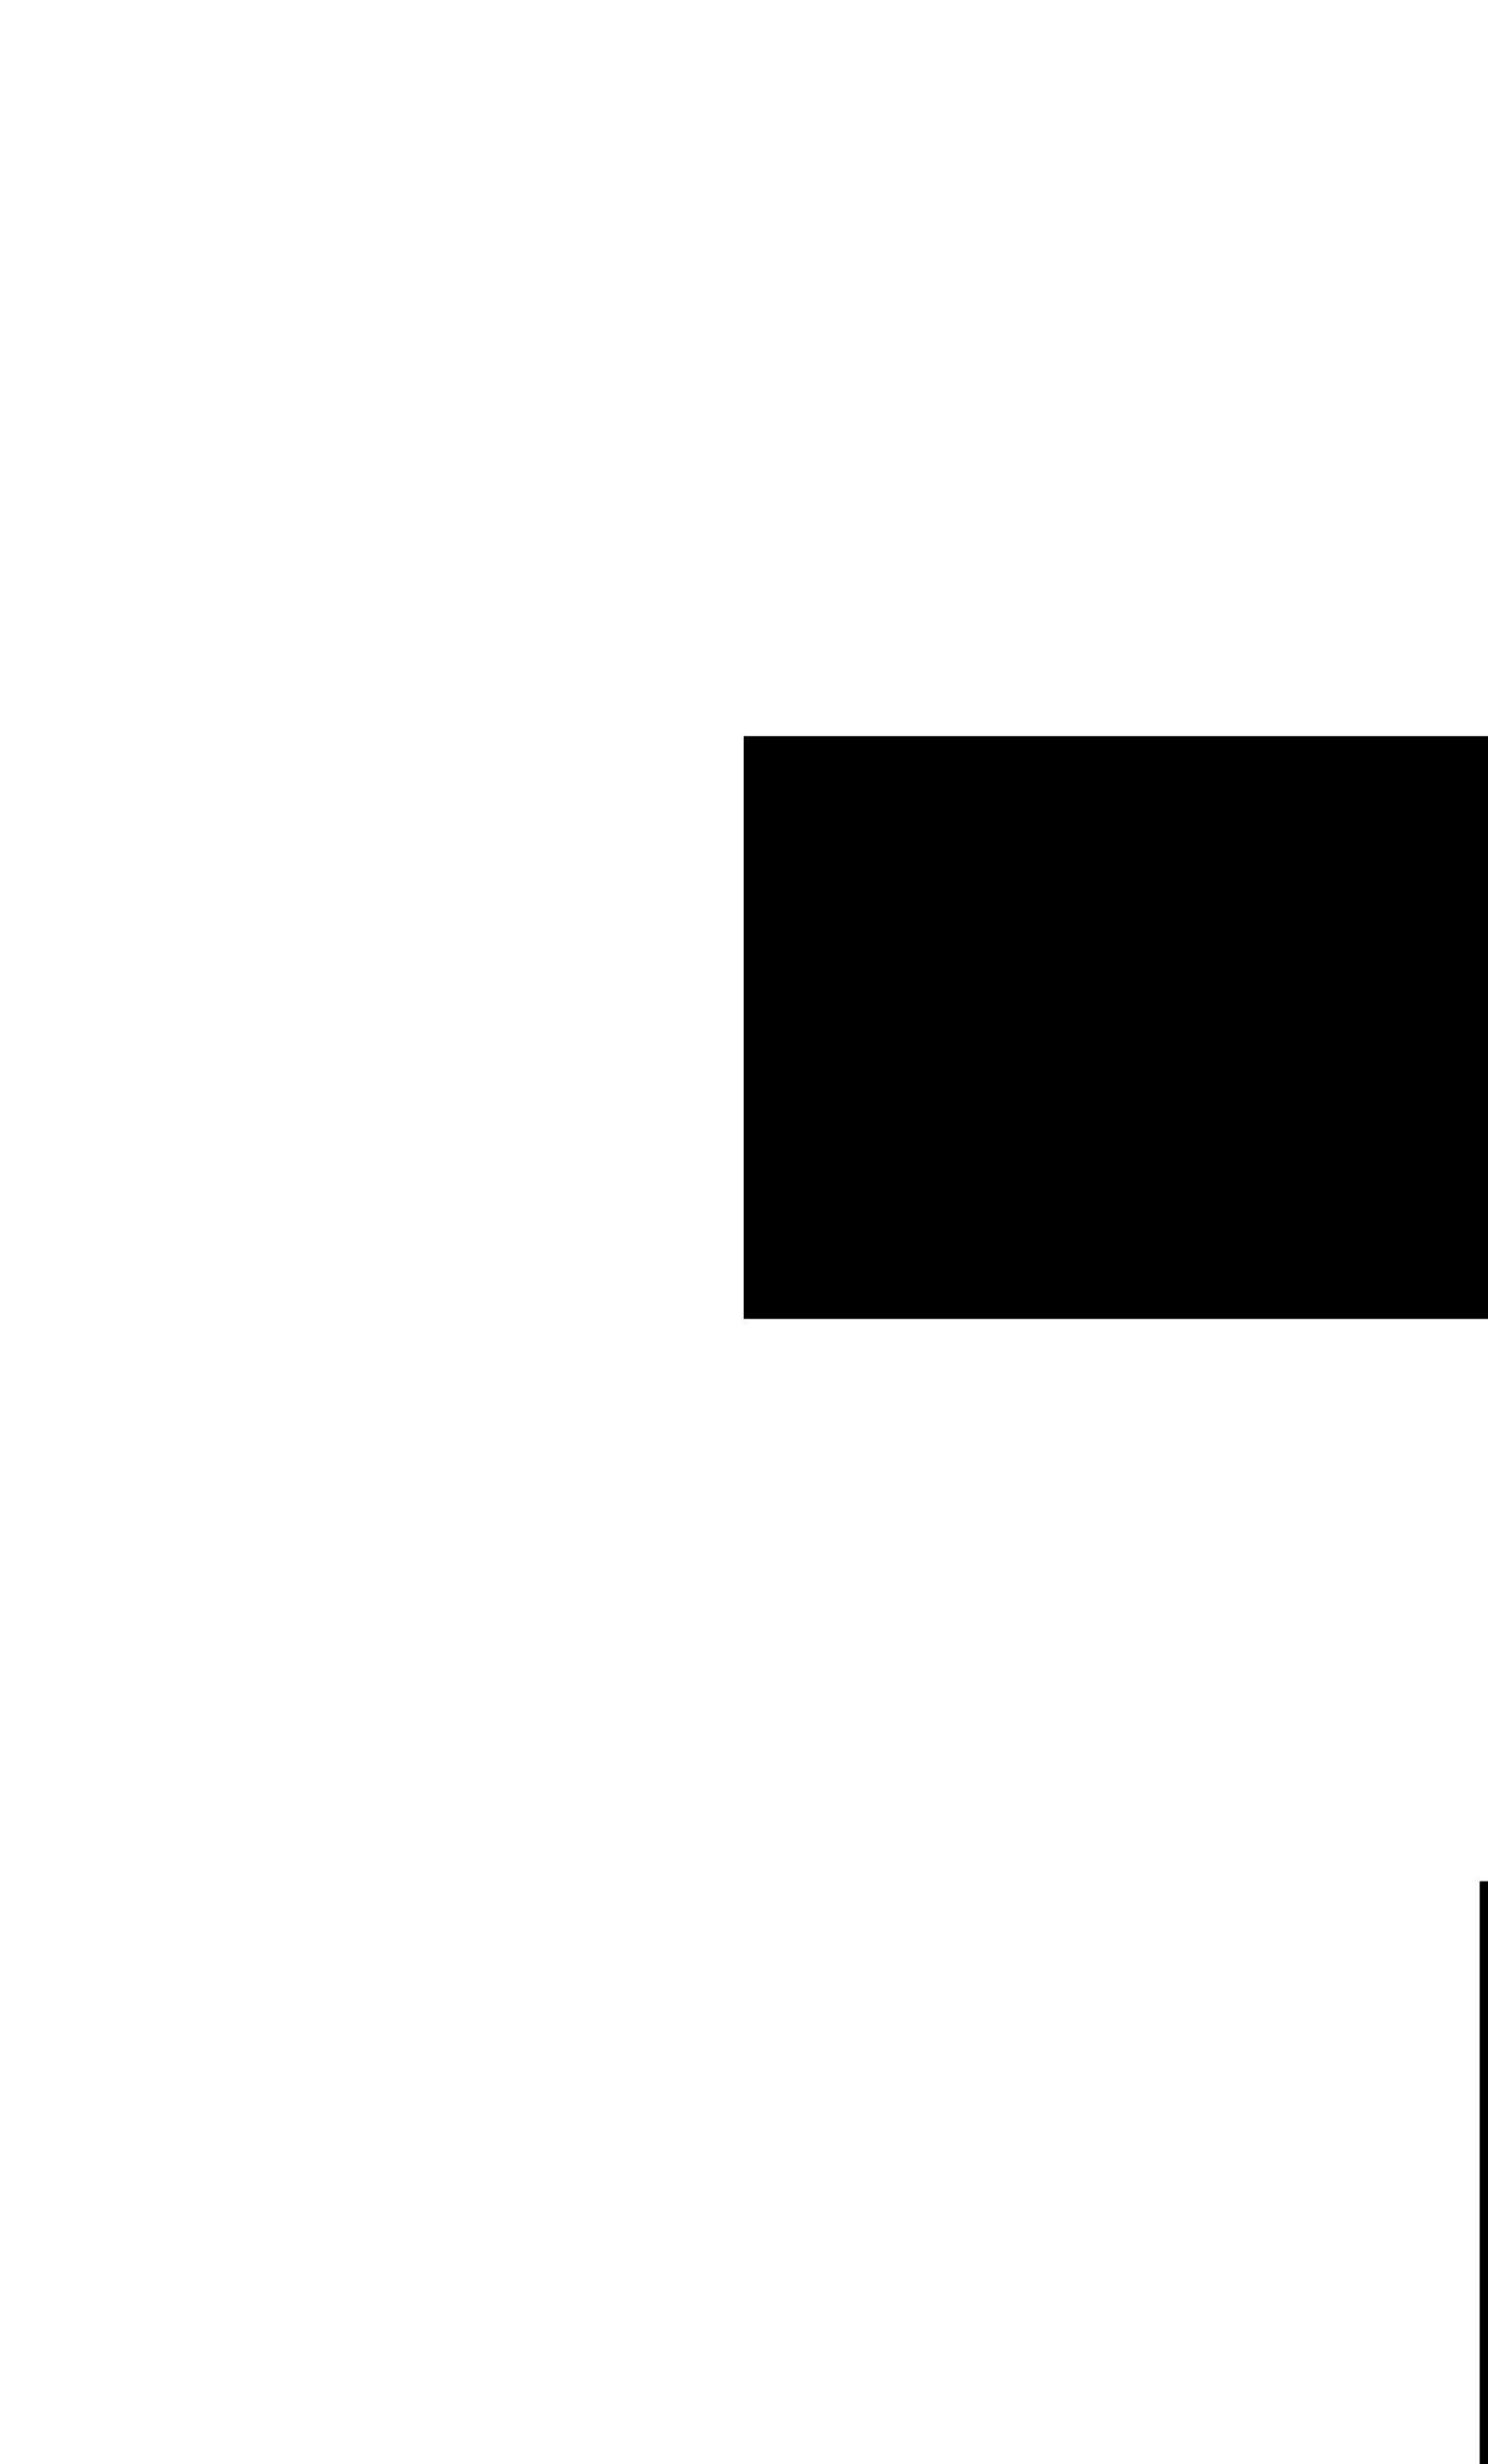
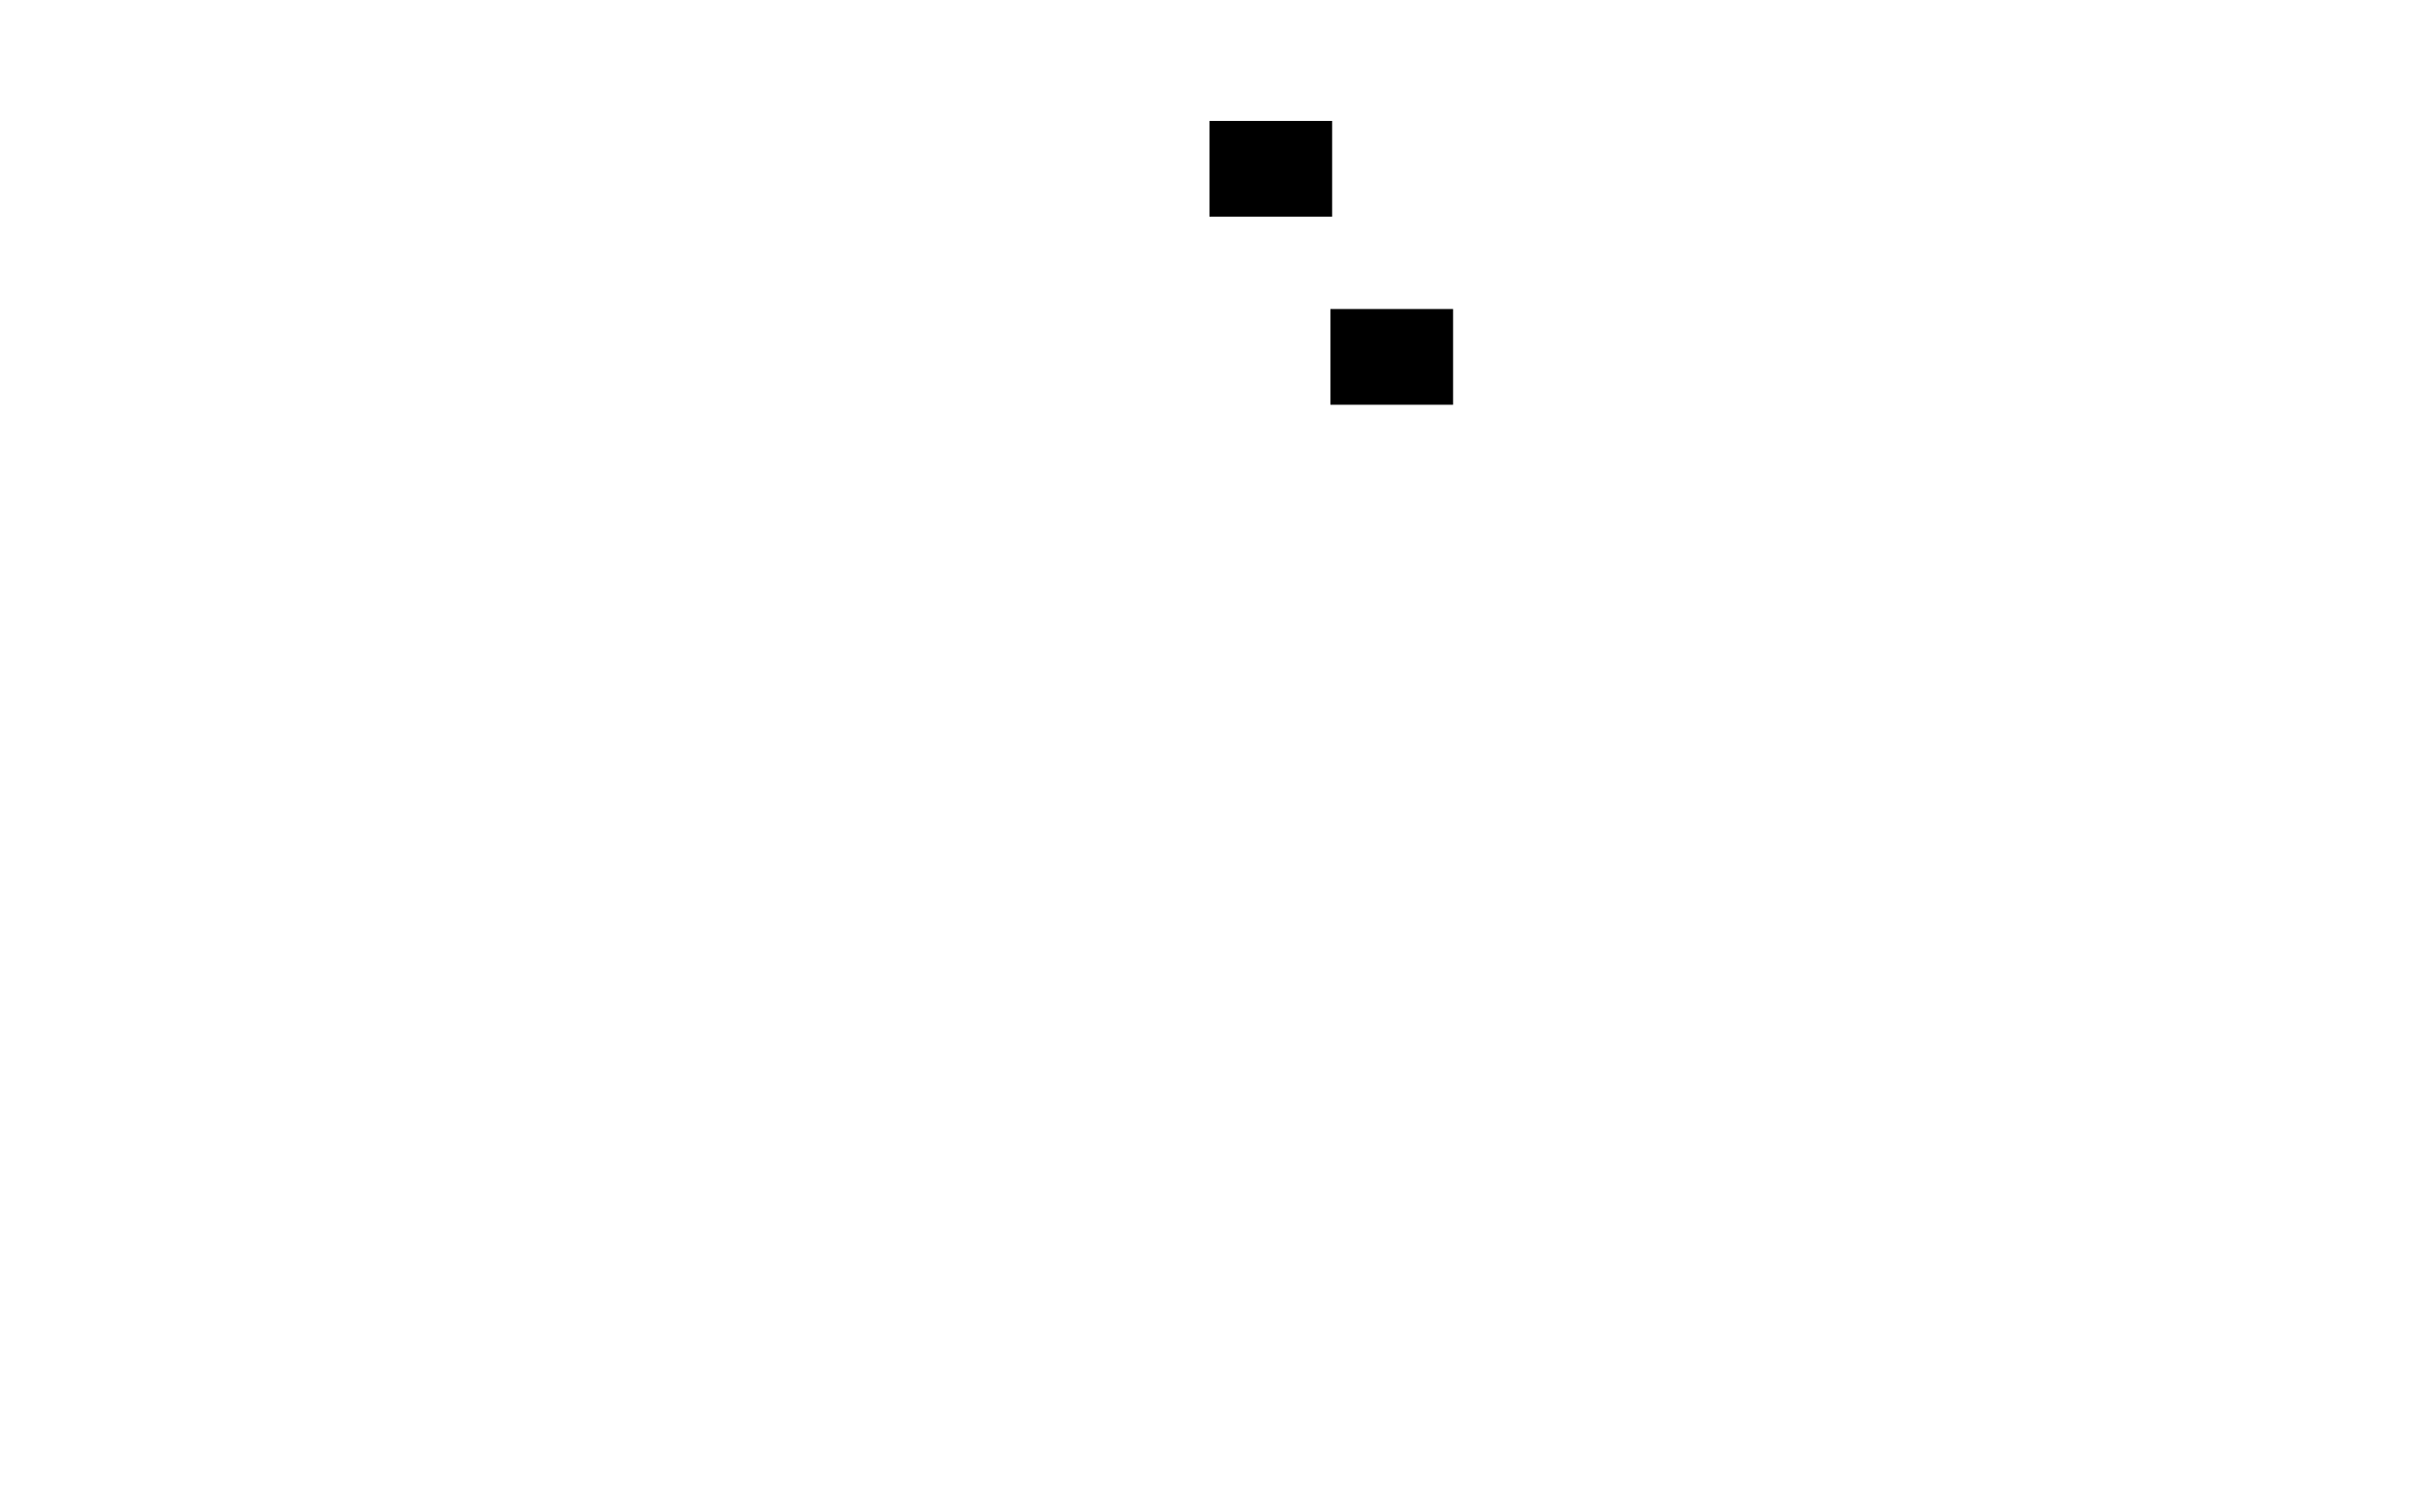
- <svg>
+ <svg xmlns="http://www.w3.org/2000/svg" width="1440" height="900">
  <defs>
    <pattern id="pt" width="72" height="56" patternUnits="userSpaceOnUse" x="50%" y="16">
      <path d="M.5 56V.5H72" fill="none" />
    </pattern>
  </defs>
  <rect width="100%" height="100%" stroke-width="0" fill="url(#pt)" />
-   <svg x="50%" y="16" className="overflow-visible">
+   <svg x="50%" y="16" overflow="visible">
    <rect stroke-width="0" width="73" height="57" x="0" y="56" />
    <rect stroke-width="0" width="73" height="57" x="72" y="168" />
  </svg>
</svg>
